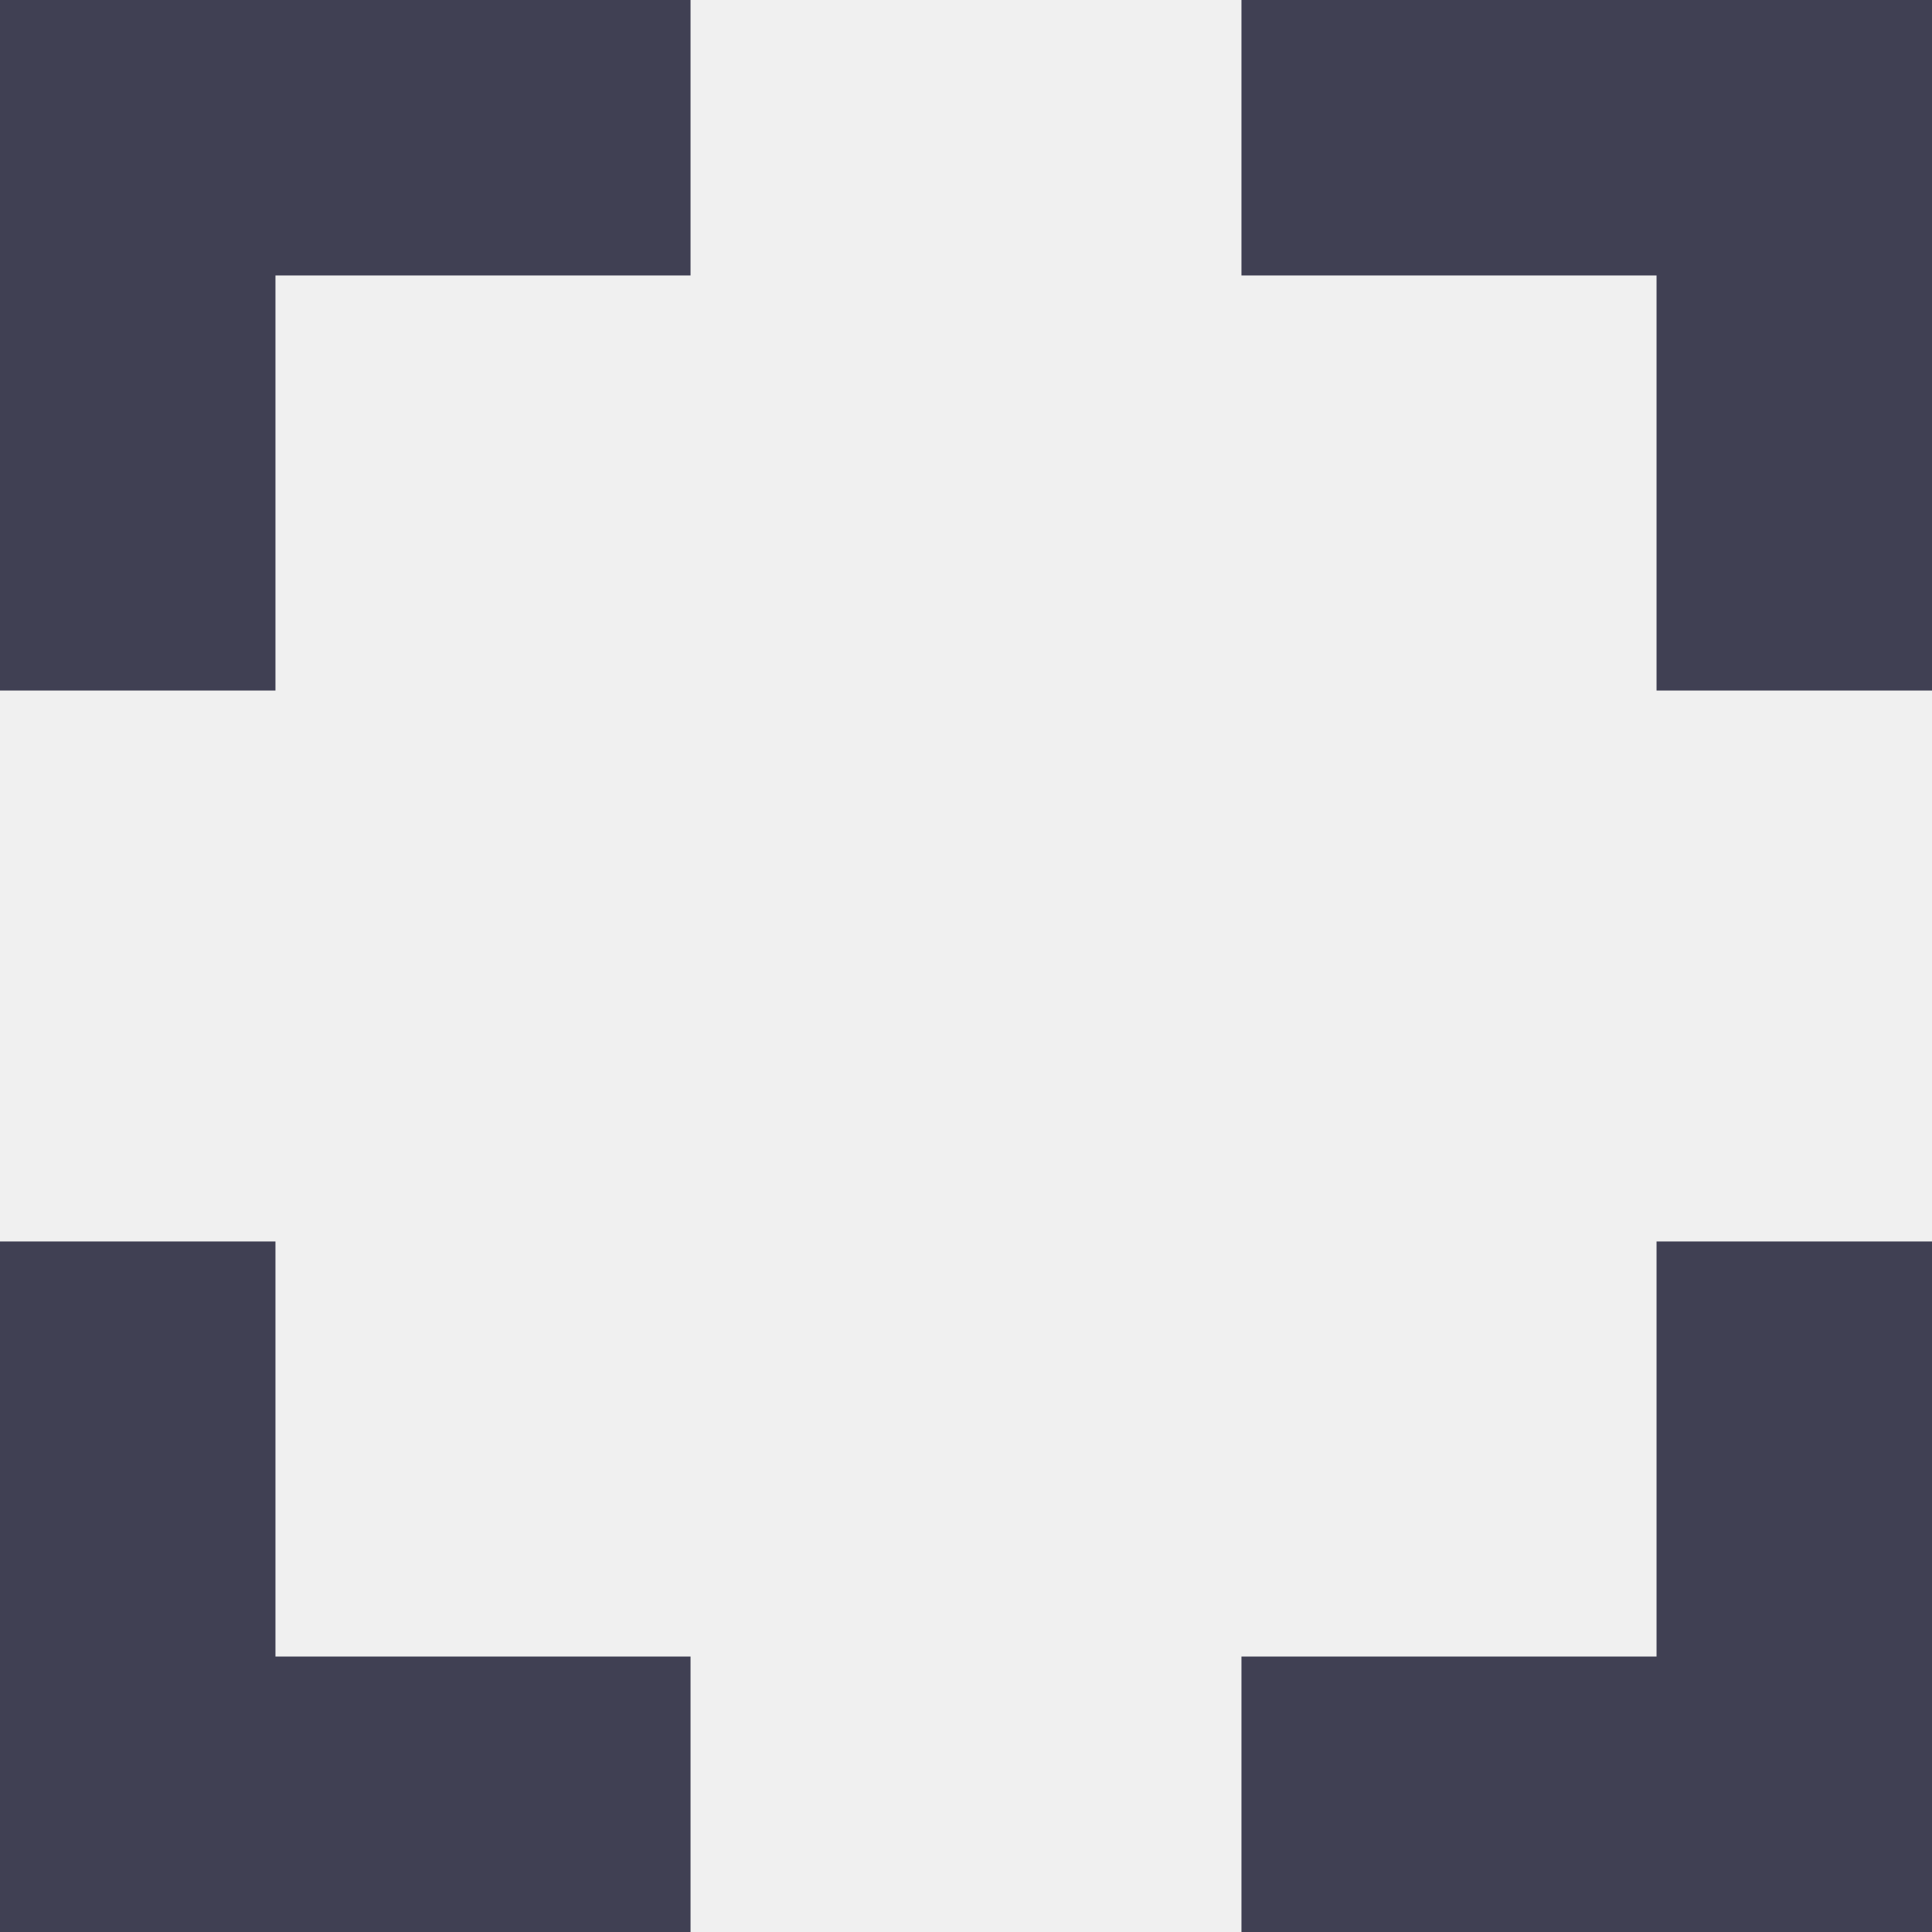
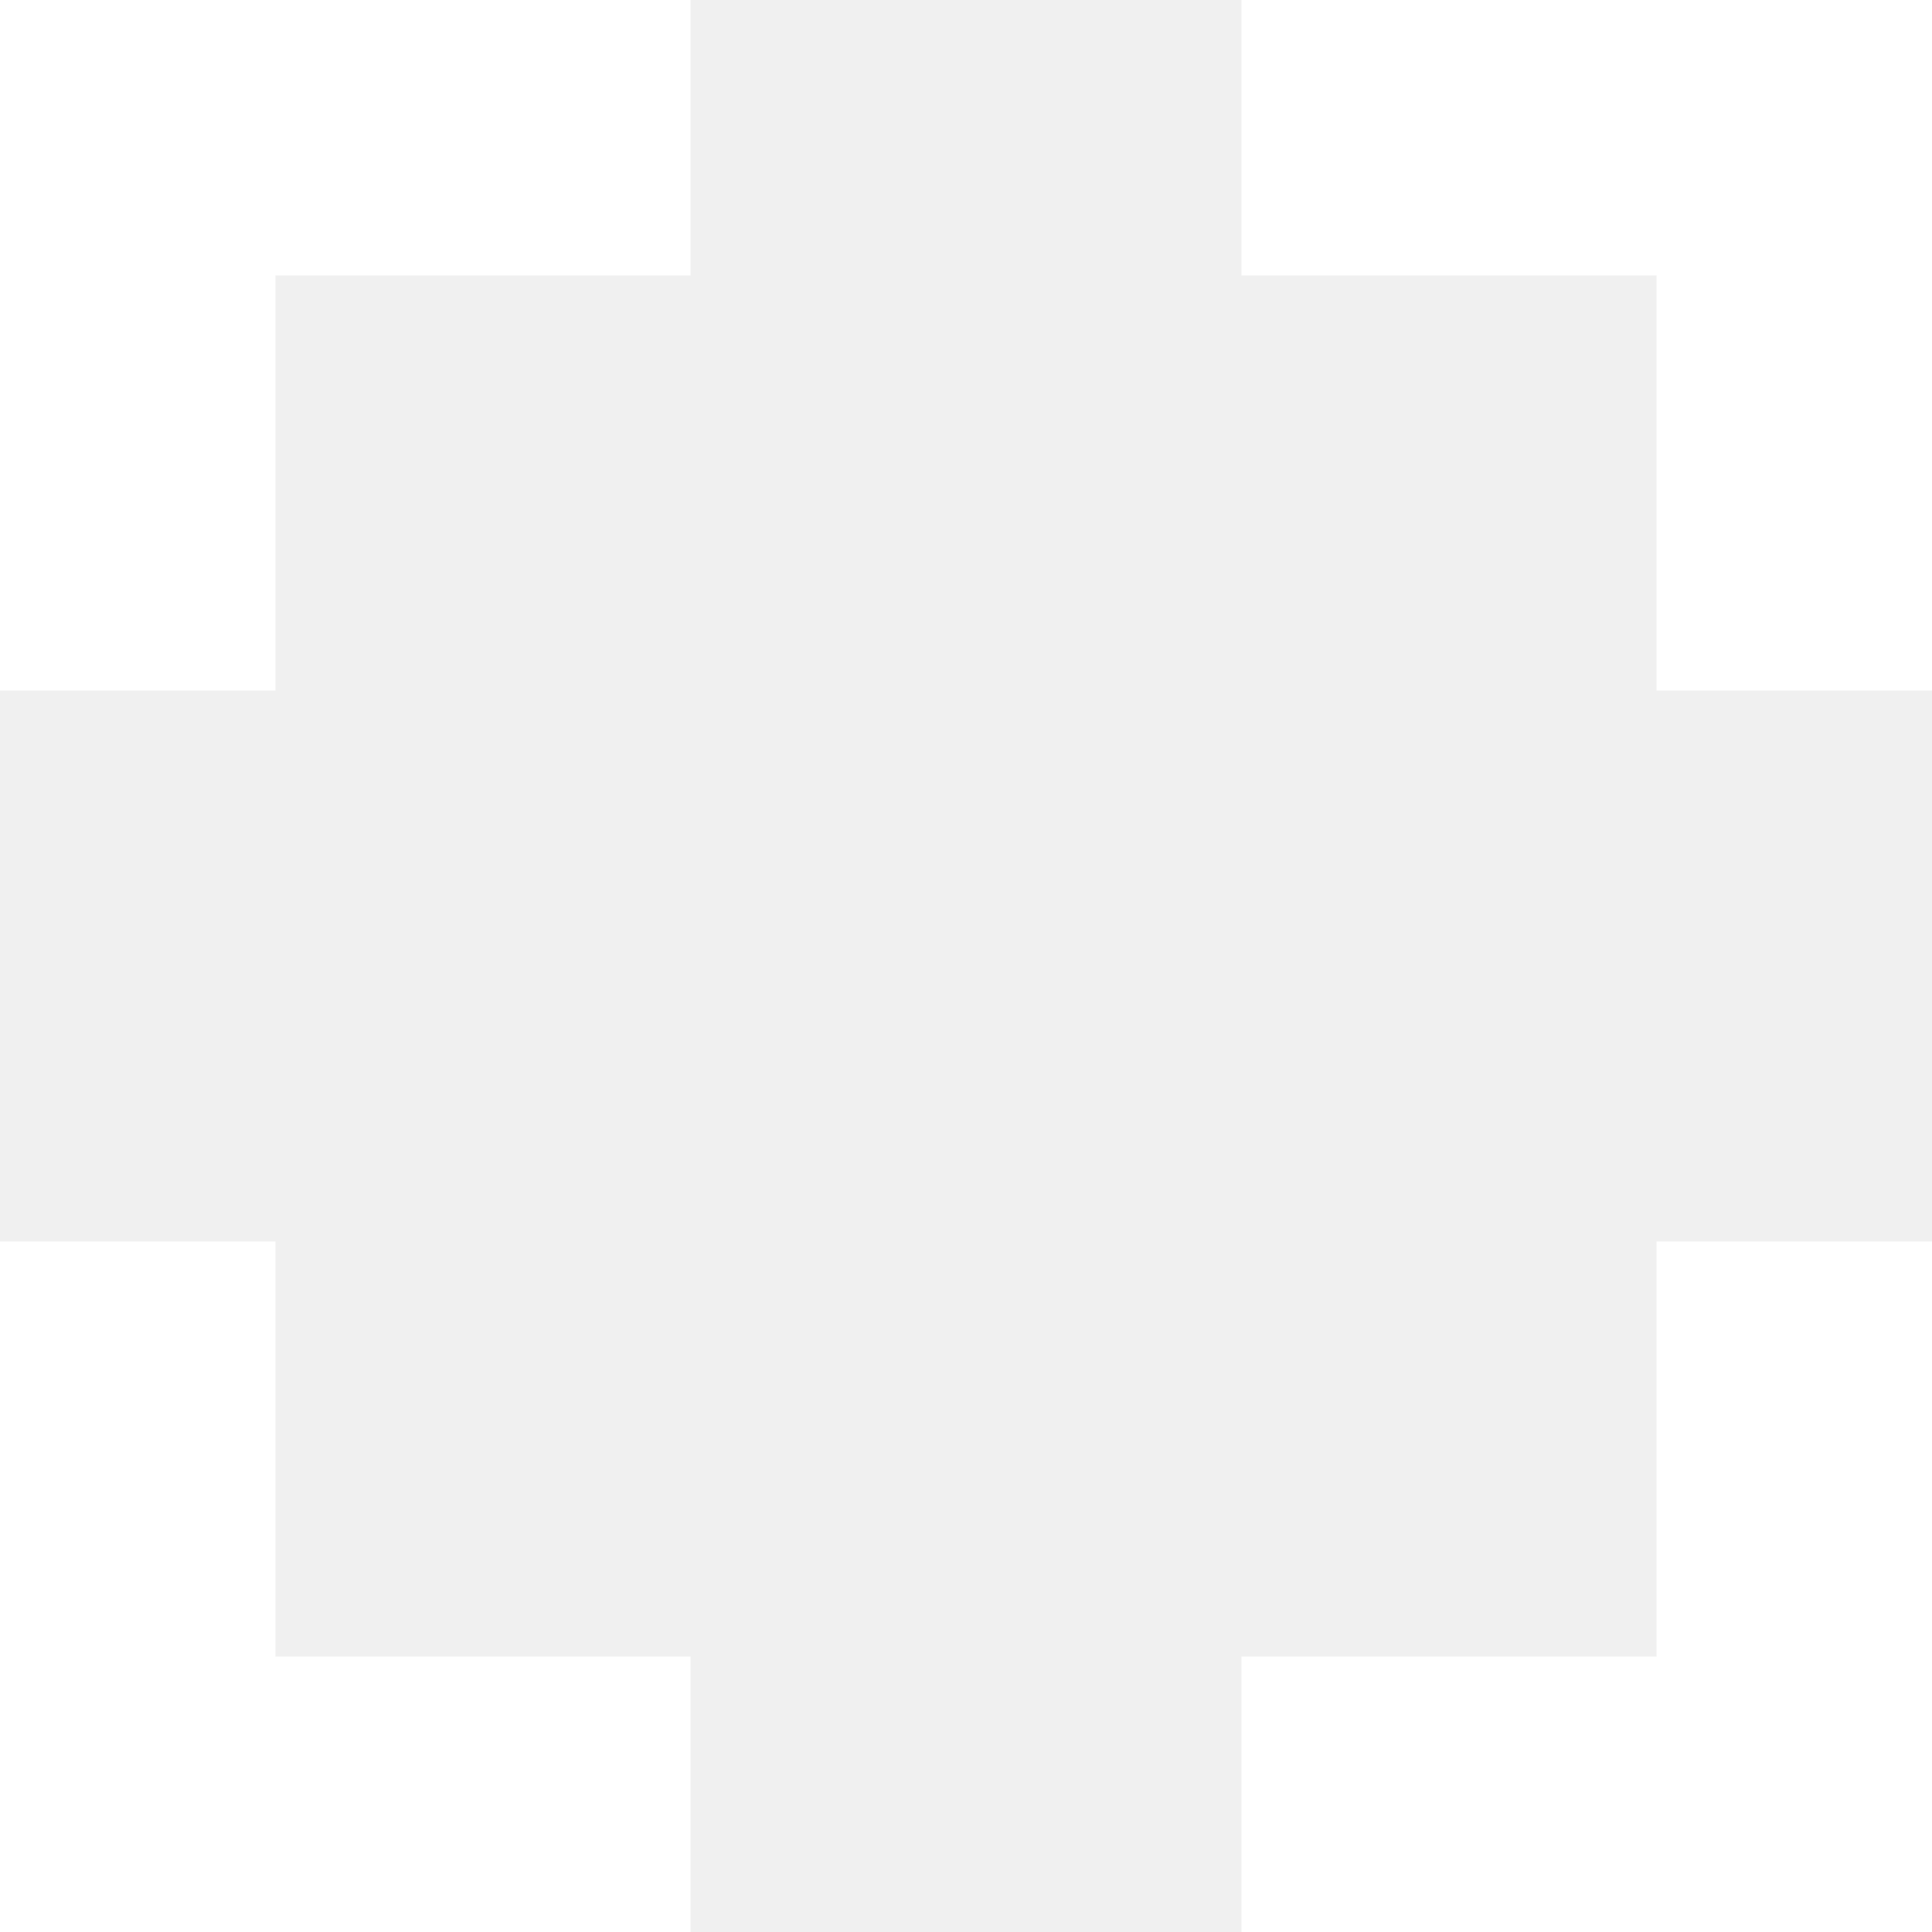
<svg xmlns="http://www.w3.org/2000/svg" version="1.0" width="512pt" height="512pt" viewBox="0 0 512 512" preserveAspectRatio="xMidYMid meet">
-   <g transform="translate(0,512) scale(0.1,-0.1)" fill="#404053" stroke="none">
+   <g transform="translate(0,512) scale(0.1,-0.1)" fill="#fff" stroke="none">
    <path d="M0 4205 l0 -915 365 0 365 0 0 550 0 550 550 0 550 0 0 365 0 365 -915 0 -915 0 0 -915z" />
    <path d="M3290 4755 l0 -365 550 0 550 0 0 -550 0 -550 365 0 365 0 0 915 0 915 -915 0 -915 0 0 -365z" />
    <path d="M0 915 l0 -915 915 0 915 0 0 365 0 365 -550 0 -550 0 0 550 0 550 -365 0 -365 0 0 -915z" />
    <path d="M4390 1280 l0 -550 -550 0 -550 0 0 -365 0 -365 915 0 915 0 0 915 0 915 -365 0 -365 0 0 -550z" />
  </g>
</svg>
